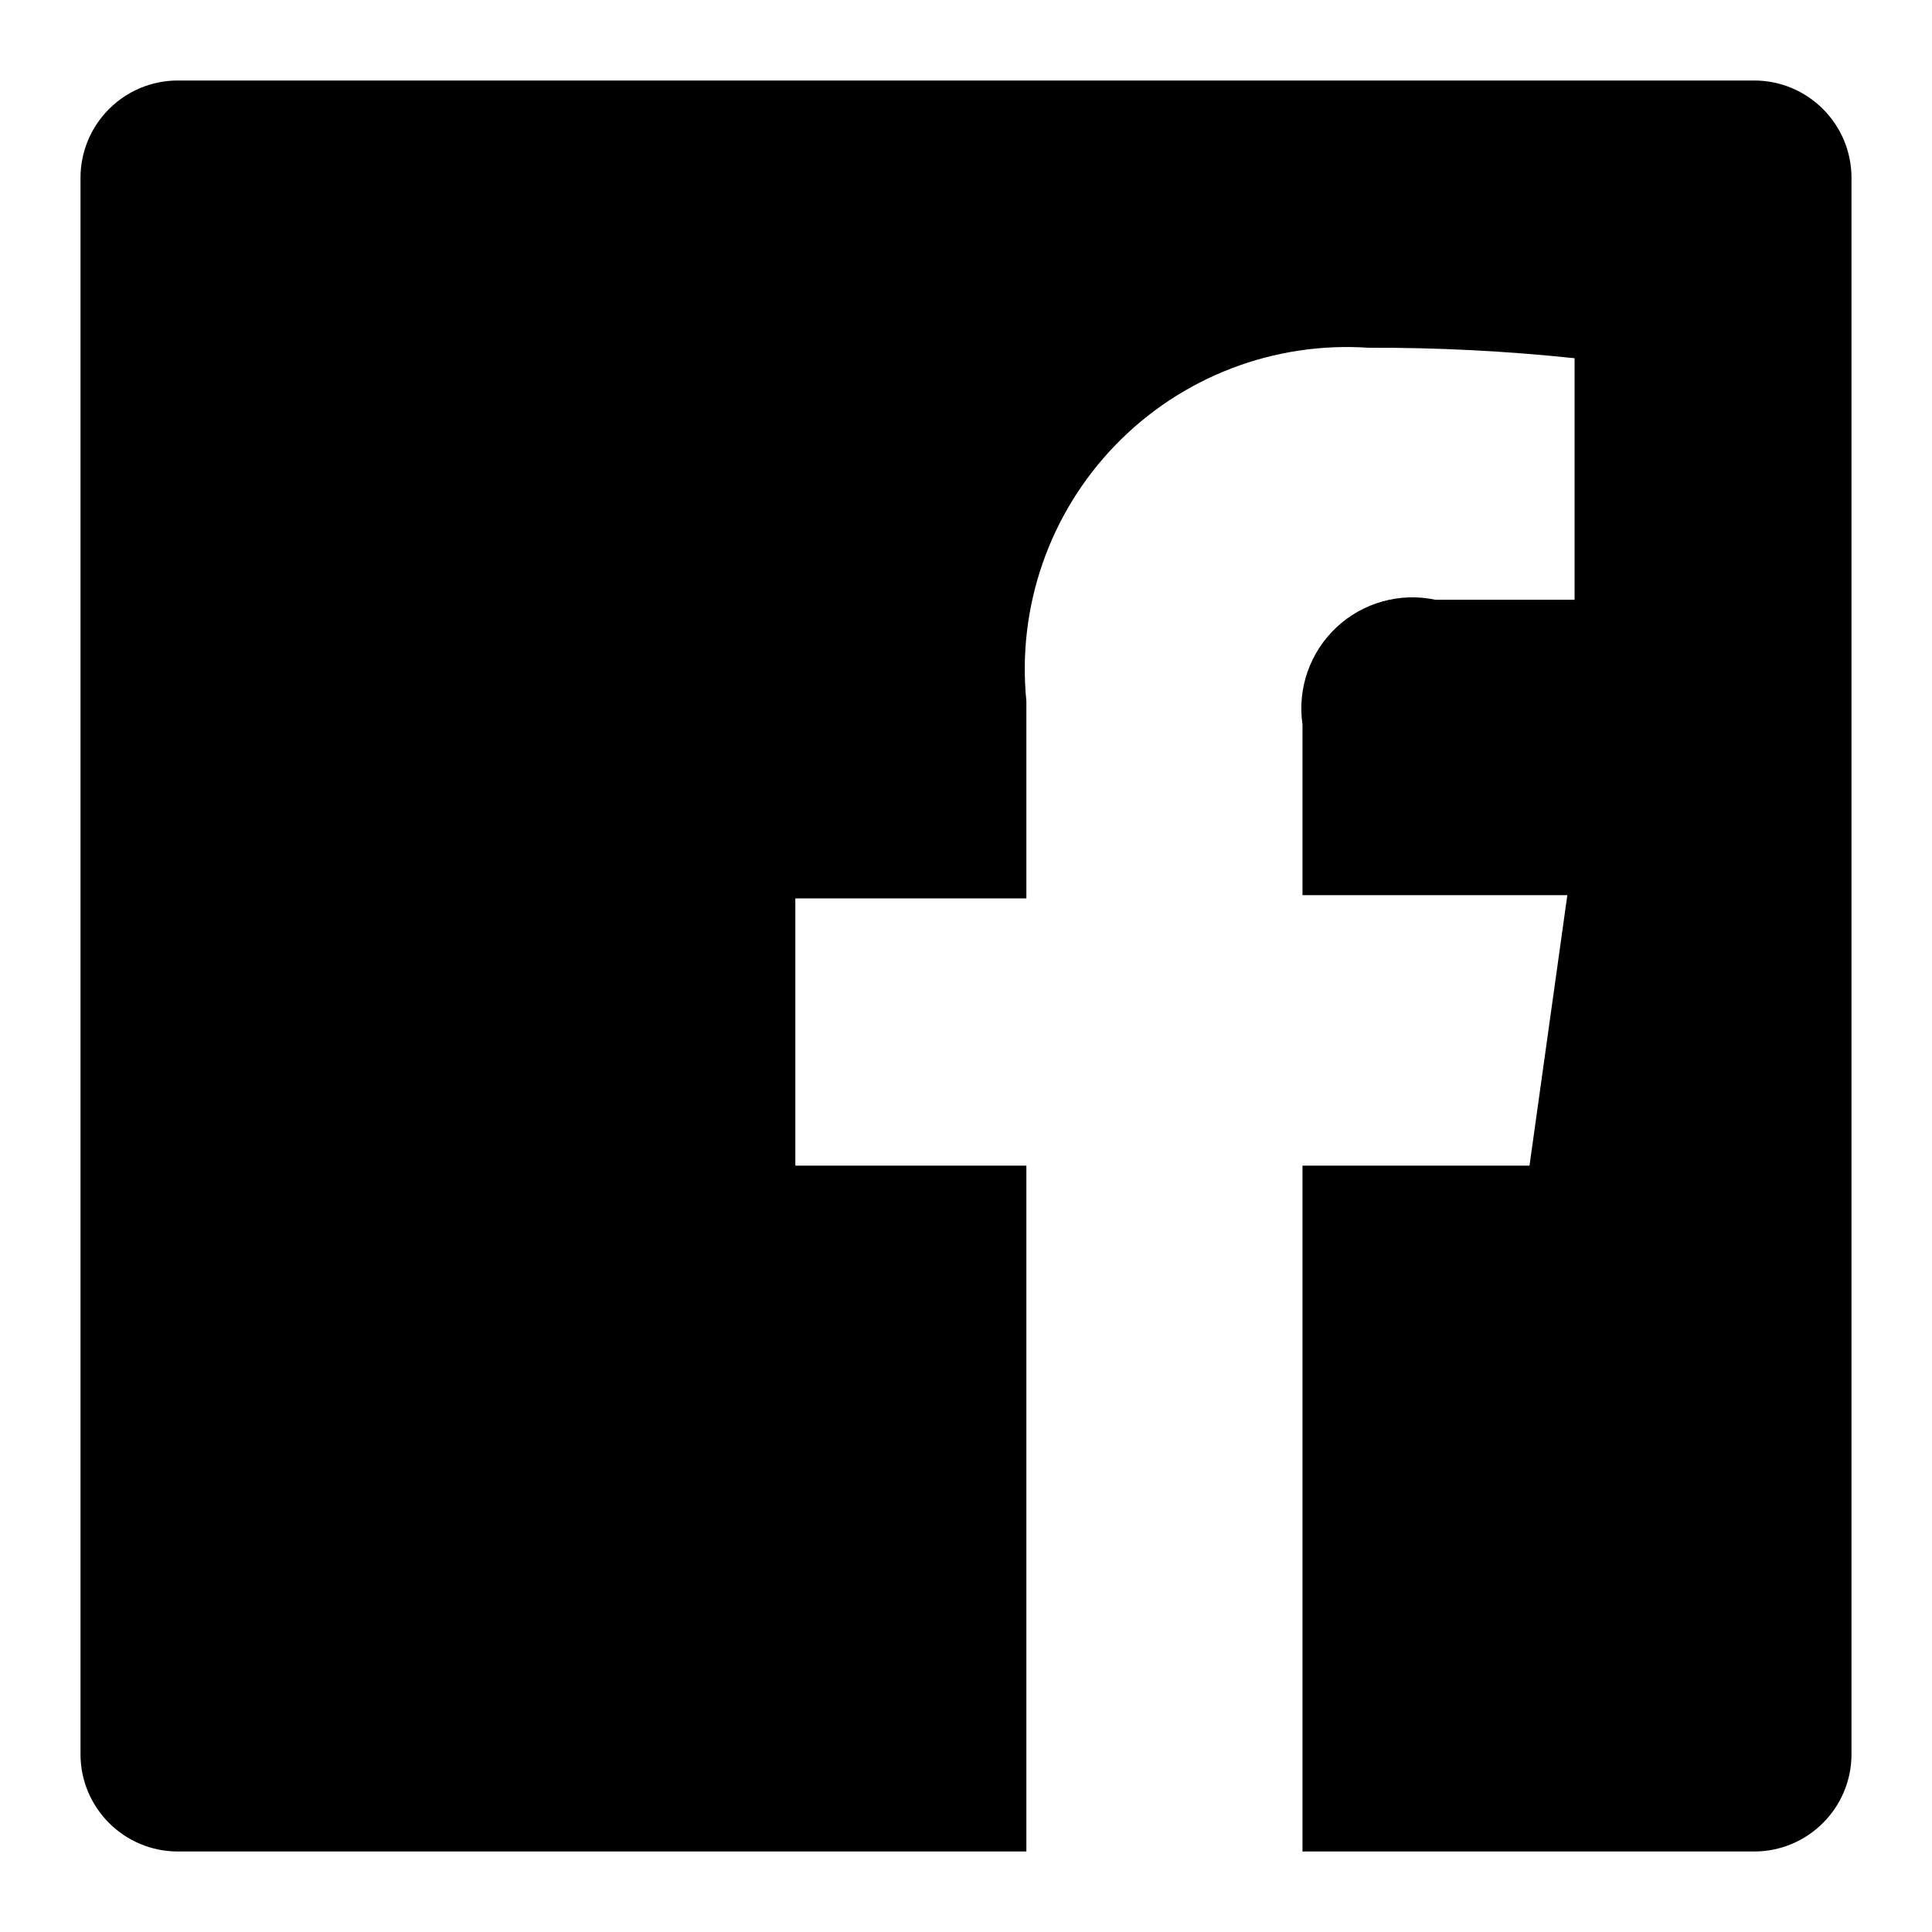
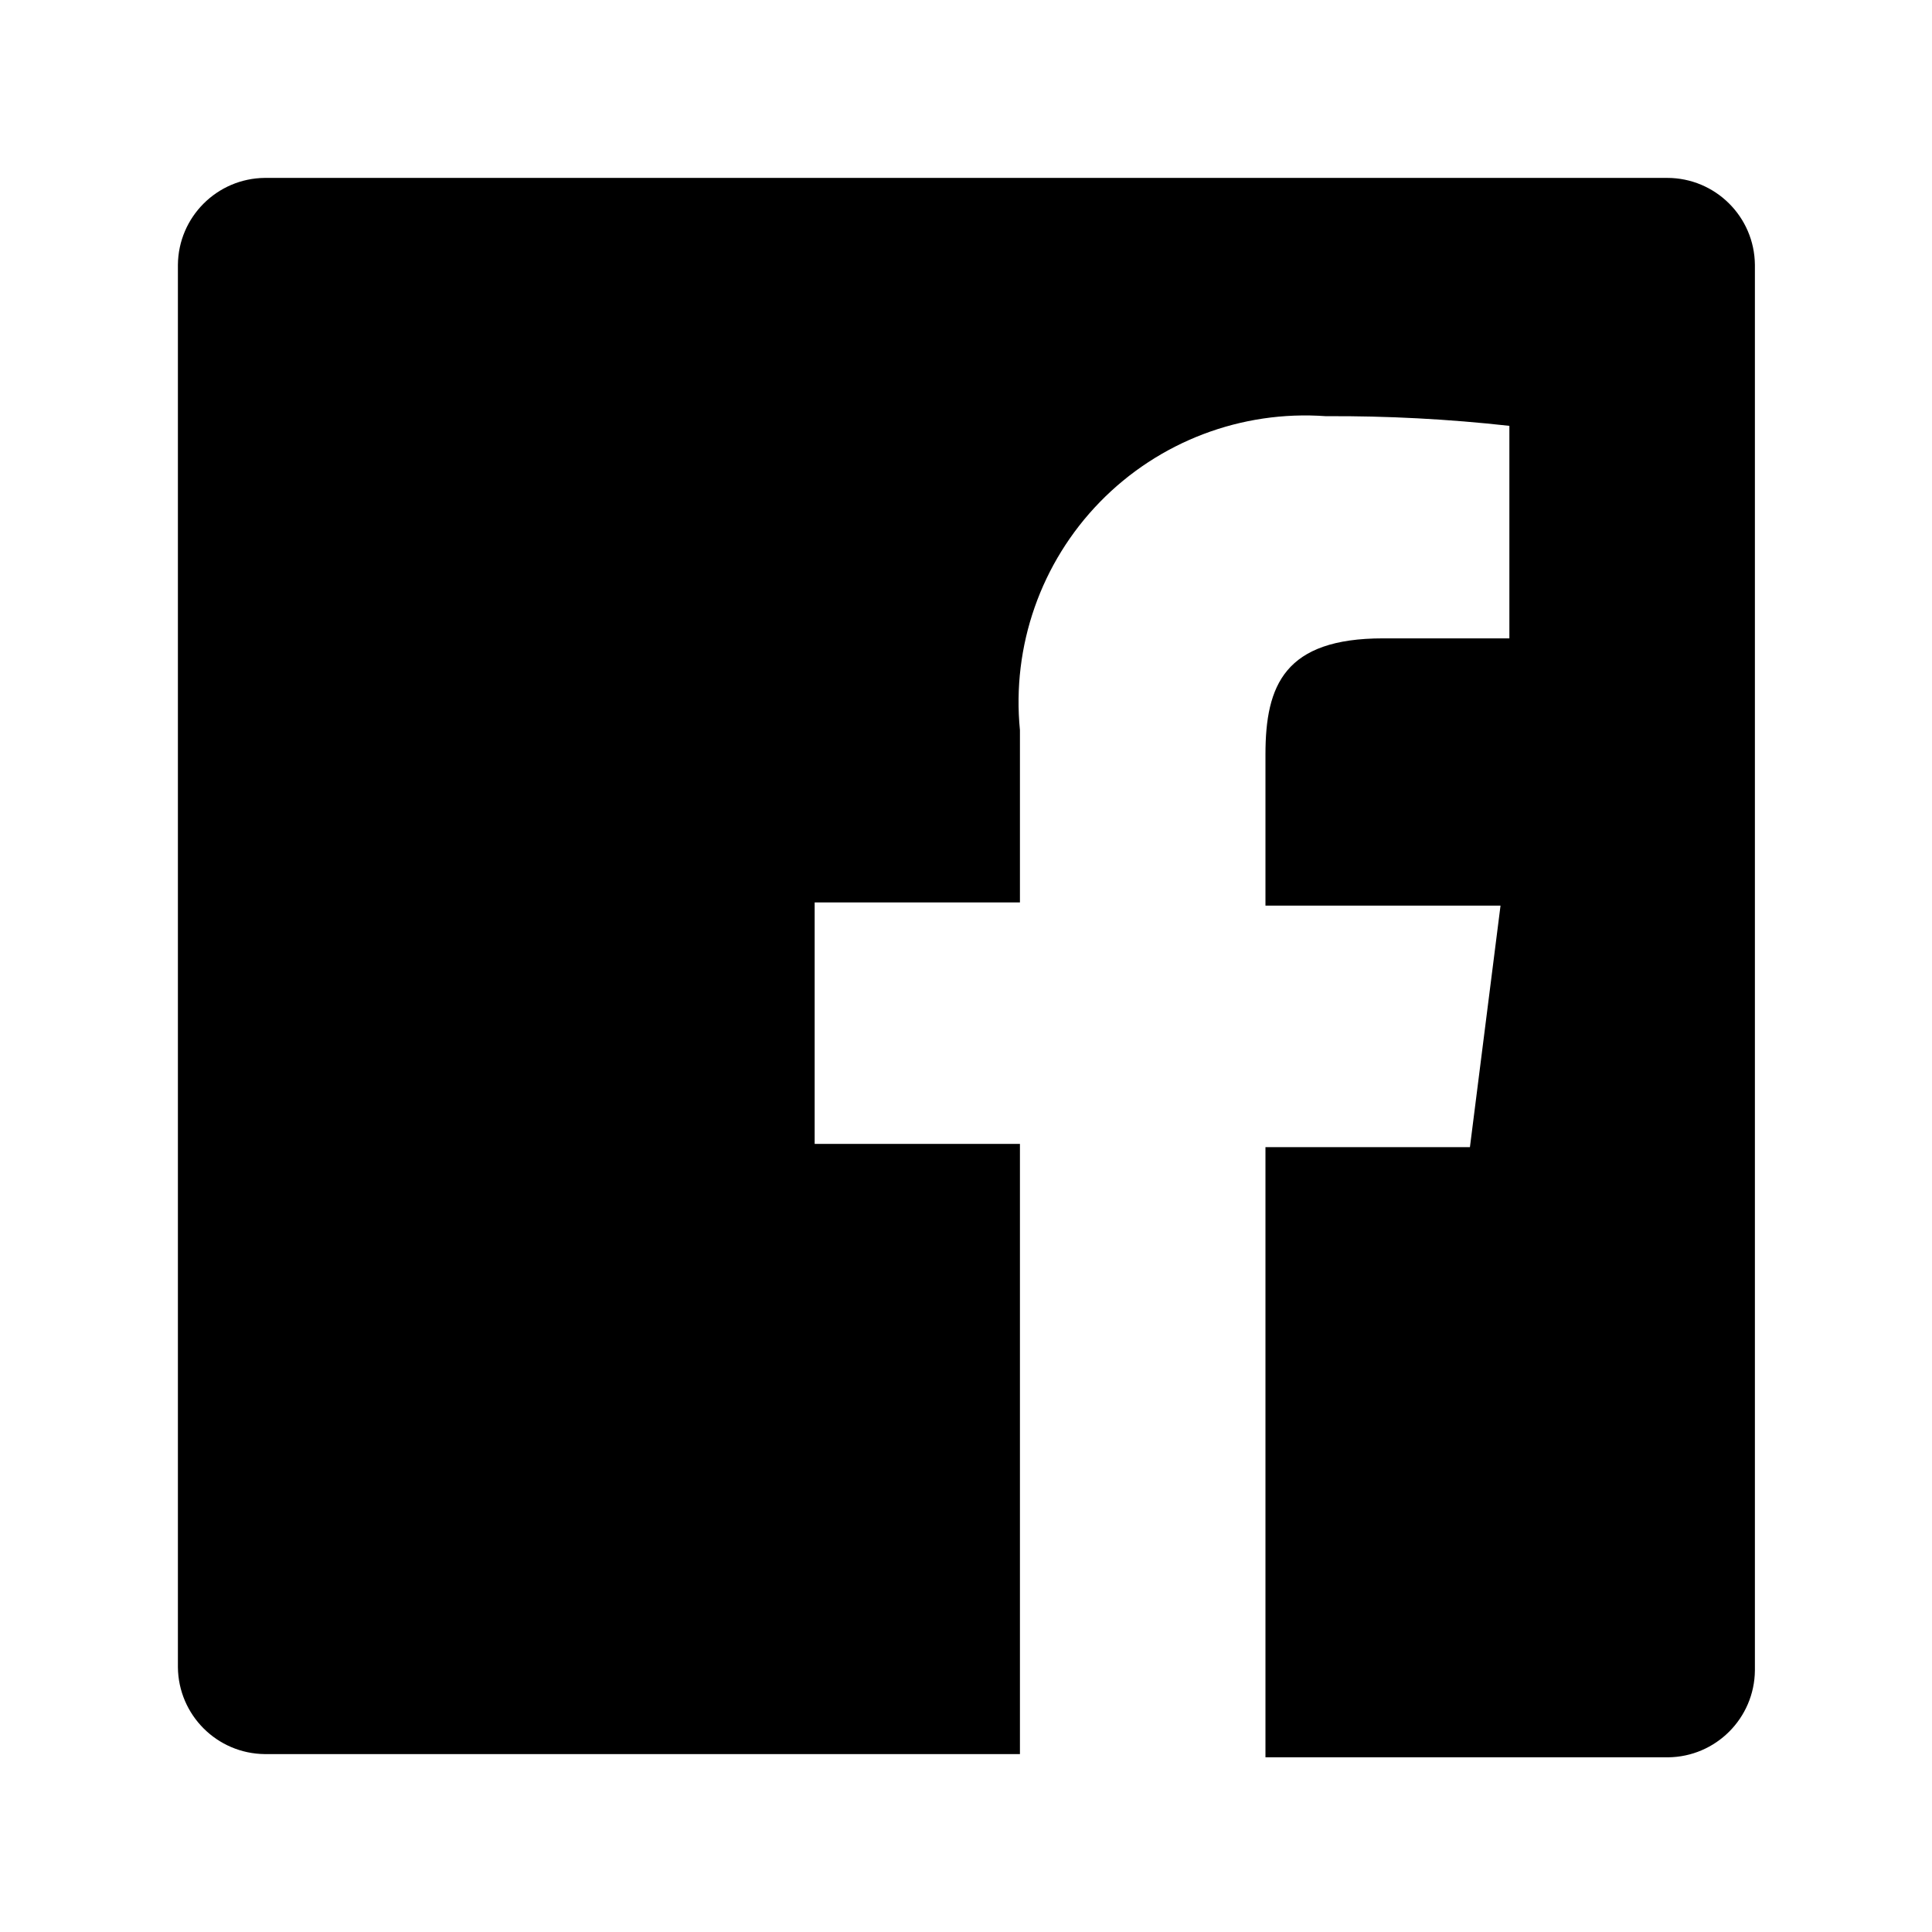
<svg xmlns="http://www.w3.org/2000/svg" viewBox="0 0 24 24" width="24" height="24">
-   <path d="M21.79,1H2.21A1.21,1.21,0,0,0,1,2.21V21.79A1.21,1.21,0,0,0,2.21,23H12.75V14.48H9.88V11.16h2.87V8.71A4,4,0,0,1,17,4.32a23.52,23.52,0,0,1,2.56.13v3H17.83A1.38,1.38,0,0,0,16.18,9v2.12h3.29L19,14.48H16.18V23h5.61A1.21,1.21,0,0,0,23,21.79V2.21A1.21,1.21,0,0,0,21.79,1Z" />
+   <path d="M20.71,2.21H3.29A1.09,1.09,0,0,0,2.21,3.29V20.71a1.09,1.09,0,0,0,1.08,1.08h9.38V14.21H10.12v-3h2.55V9.07a3.56,3.56,0,0,1,3.8-3.9,19.6,19.6,0,0,1,2.28.12V7.93H17.18c-1.22,0-1.46.58-1.46,1.44v1.88h2.92l-.38,3H15.72v7.58h5a1.09,1.09,0,0,0,1.08-1.08V3.29A1.09,1.09,0,0,0,20.71,2.21Z" />
</svg>
